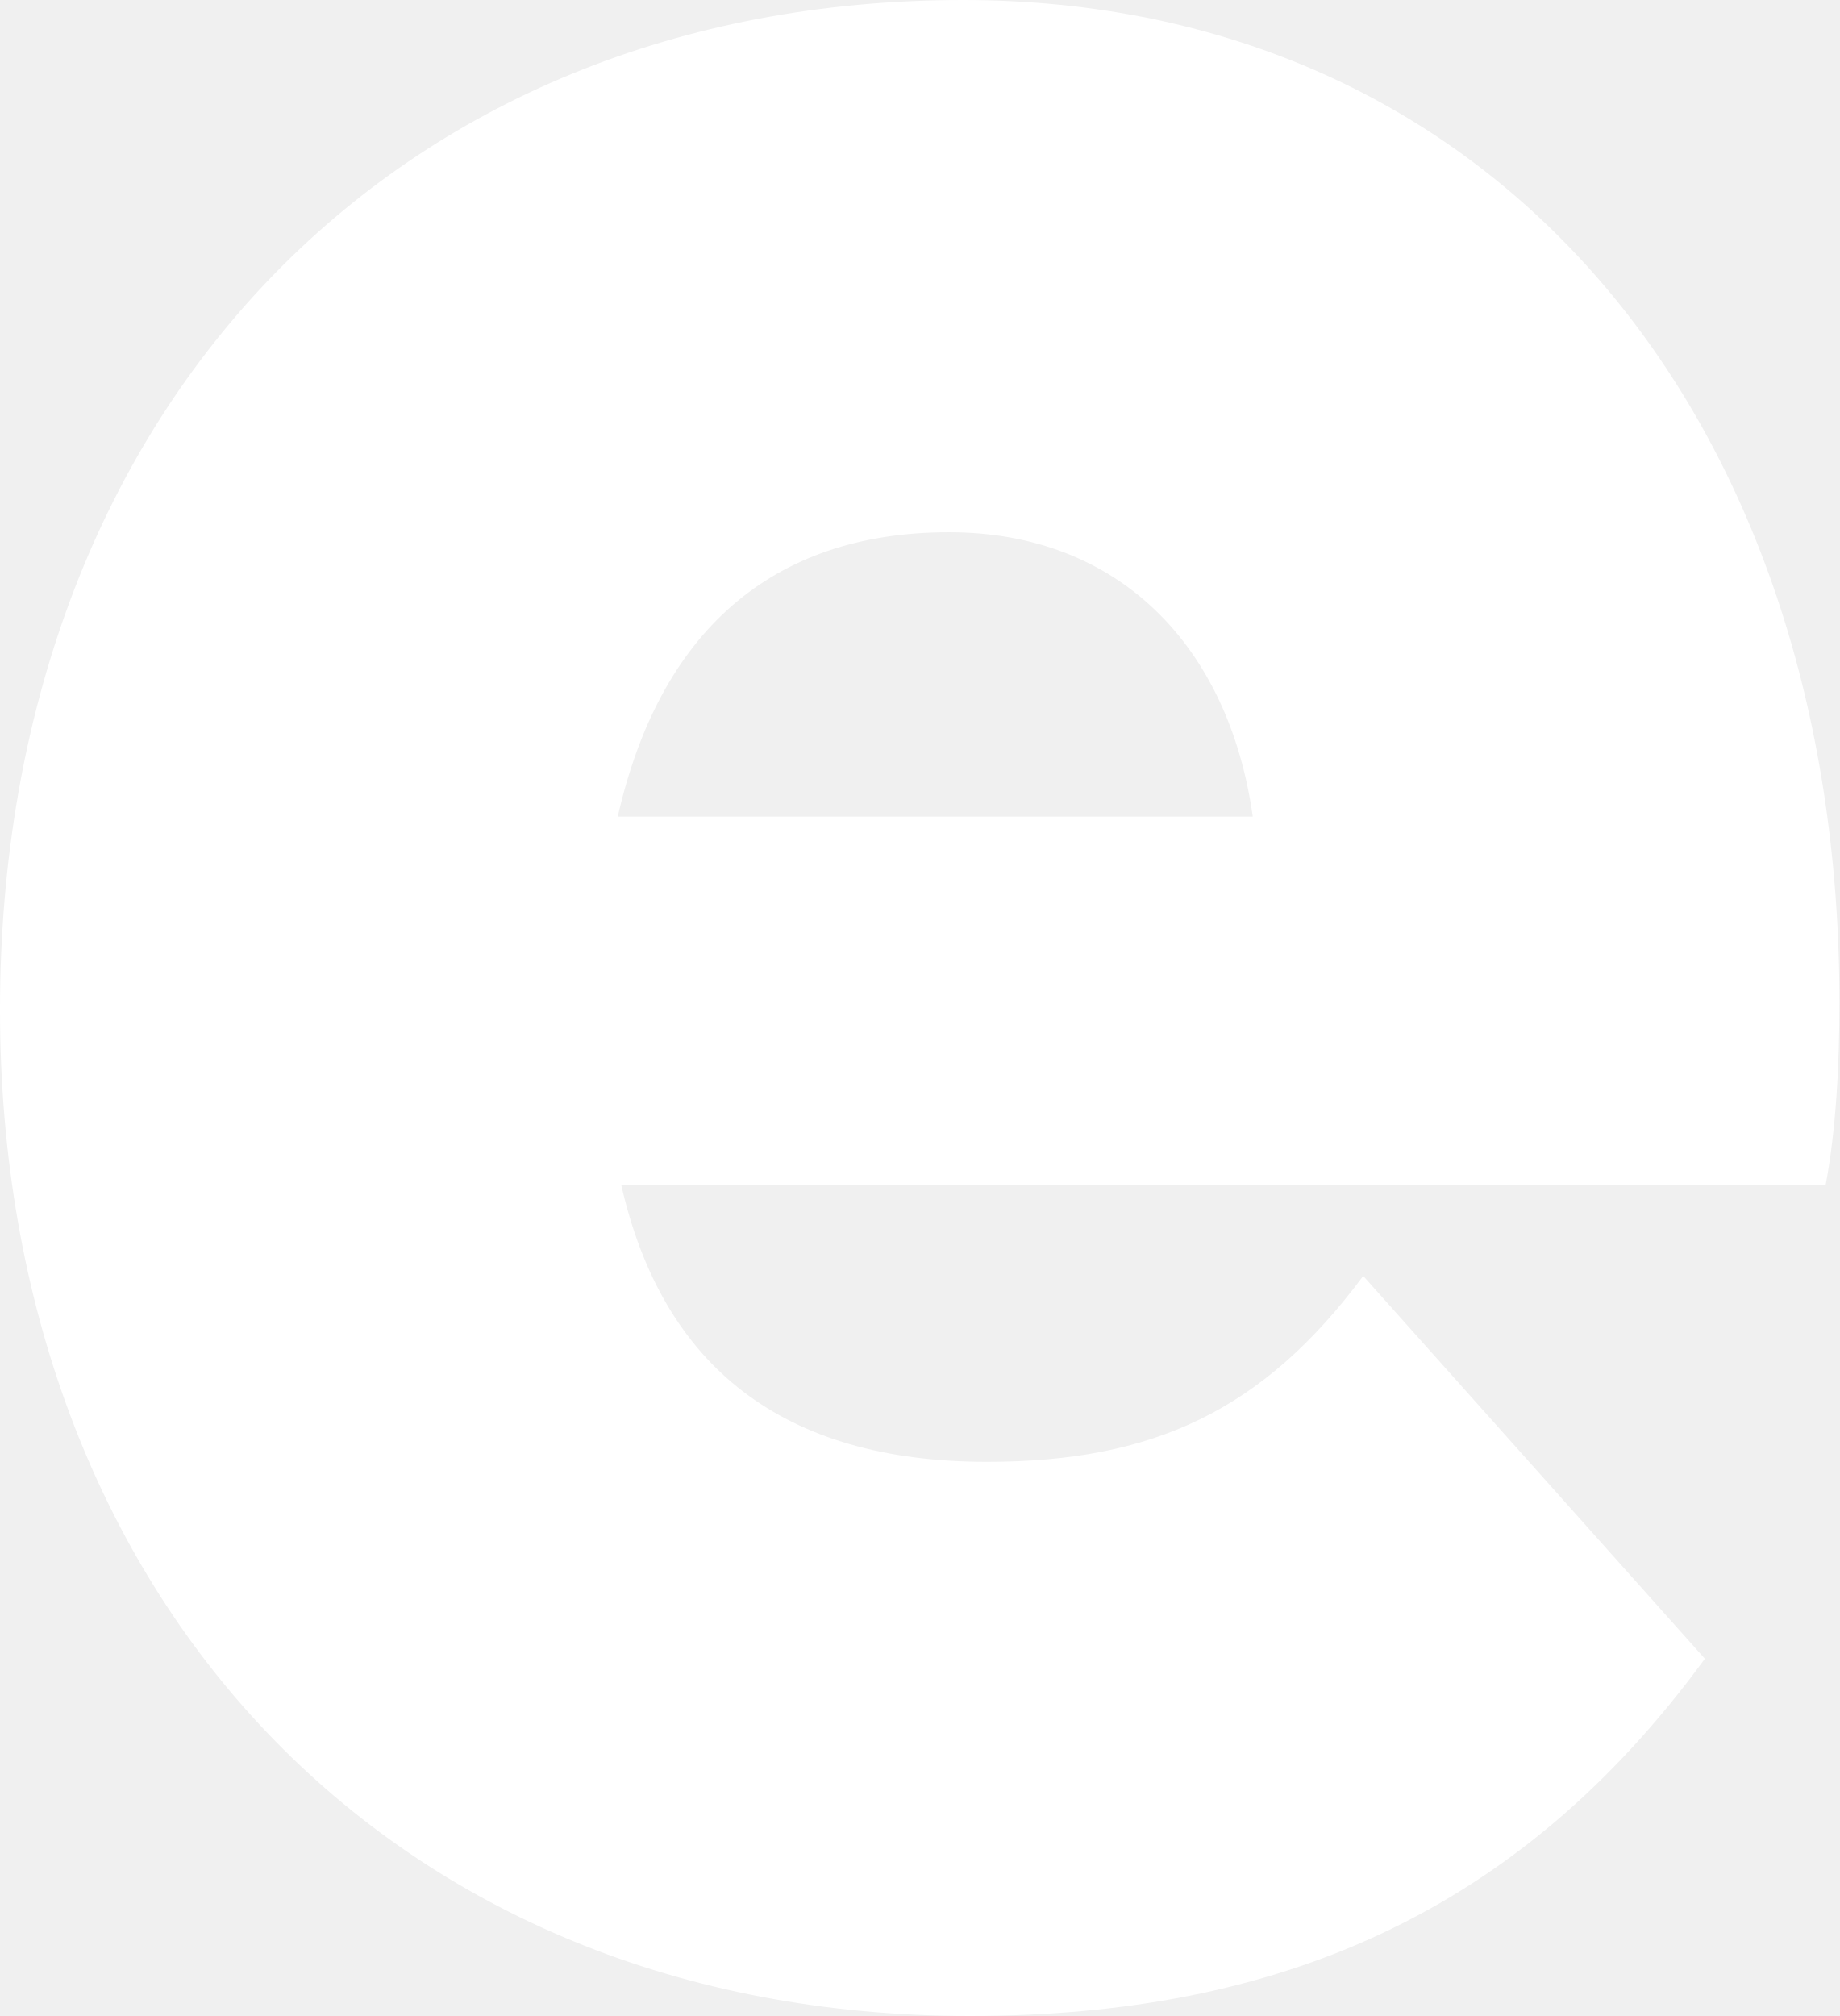
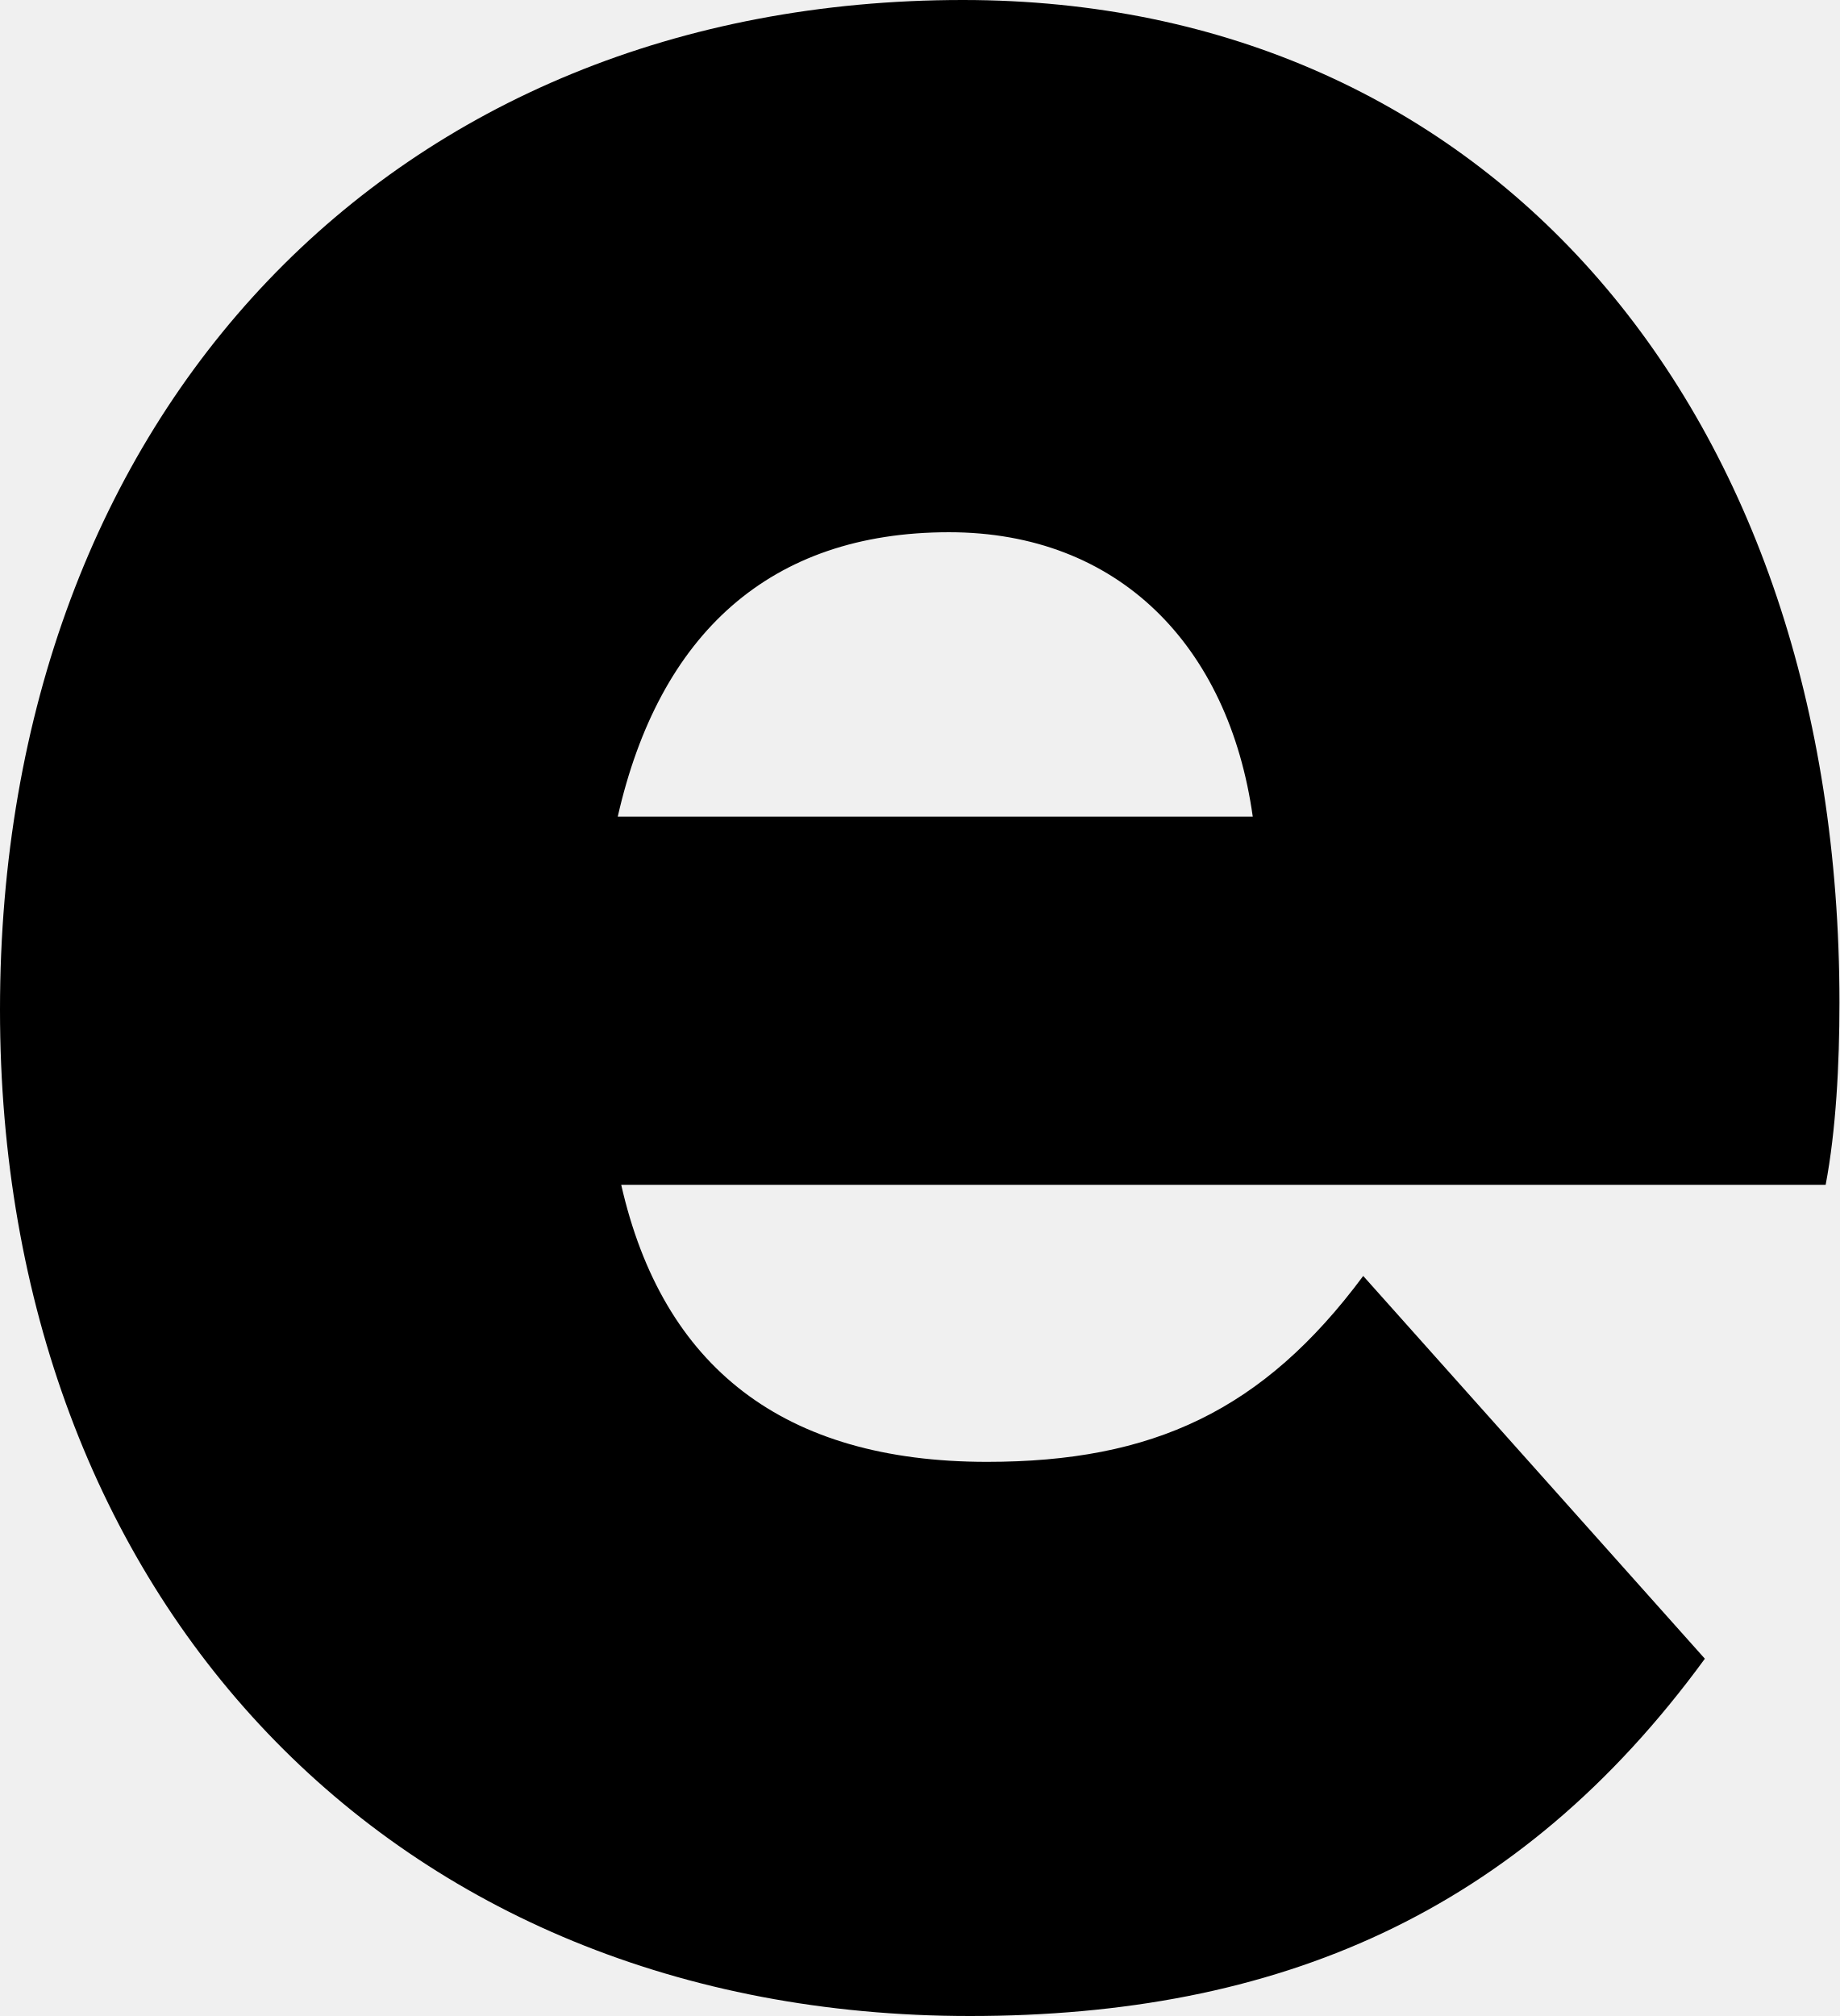
<svg xmlns="http://www.w3.org/2000/svg" id="Layer_1" data-name="Layer 1" viewBox="0 0 71.356 78.196">
  <g id="e-outline">
-     <path d="M37.619,78.196C15.127,78.196,0,61.934,0,39.168,0,15.978,15.261,0,37.351,0c20.484,0,34.005,15.978,34.005,38.886,0,2.404-.133,4.949-.535,7.07H24.098c1.607,7.07,6.292,10.746,14.19,10.746,6.426,0,10.71-1.98,14.594-7.211l13.253,14.847c-7.228,9.899-16.601,13.858-28.515,13.858ZM23.963,31.674h24.634c-.936-6.647-5.22-11.03-11.781-11.03-6.962,0-11.246,3.96-12.852,11.03Z" fill="#fff" />
+     <path d="M37.619,78.196C15.127,78.196,0,61.934,0,39.168,0,15.978,15.261,0,37.351,0c20.484,0,34.005,15.978,34.005,38.886,0,2.404-.133,4.949-.535,7.07H24.098c1.607,7.07,6.292,10.746,14.19,10.746,6.426,0,10.71-1.98,14.594-7.211l13.253,14.847c-7.228,9.899-16.601,13.858-28.515,13.858ZM23.963,31.674h24.634c-.936-6.647-5.22-11.03-11.781-11.03-6.962,0-11.246,3.96-12.852,11.03Z" />
  </g>
</svg>
